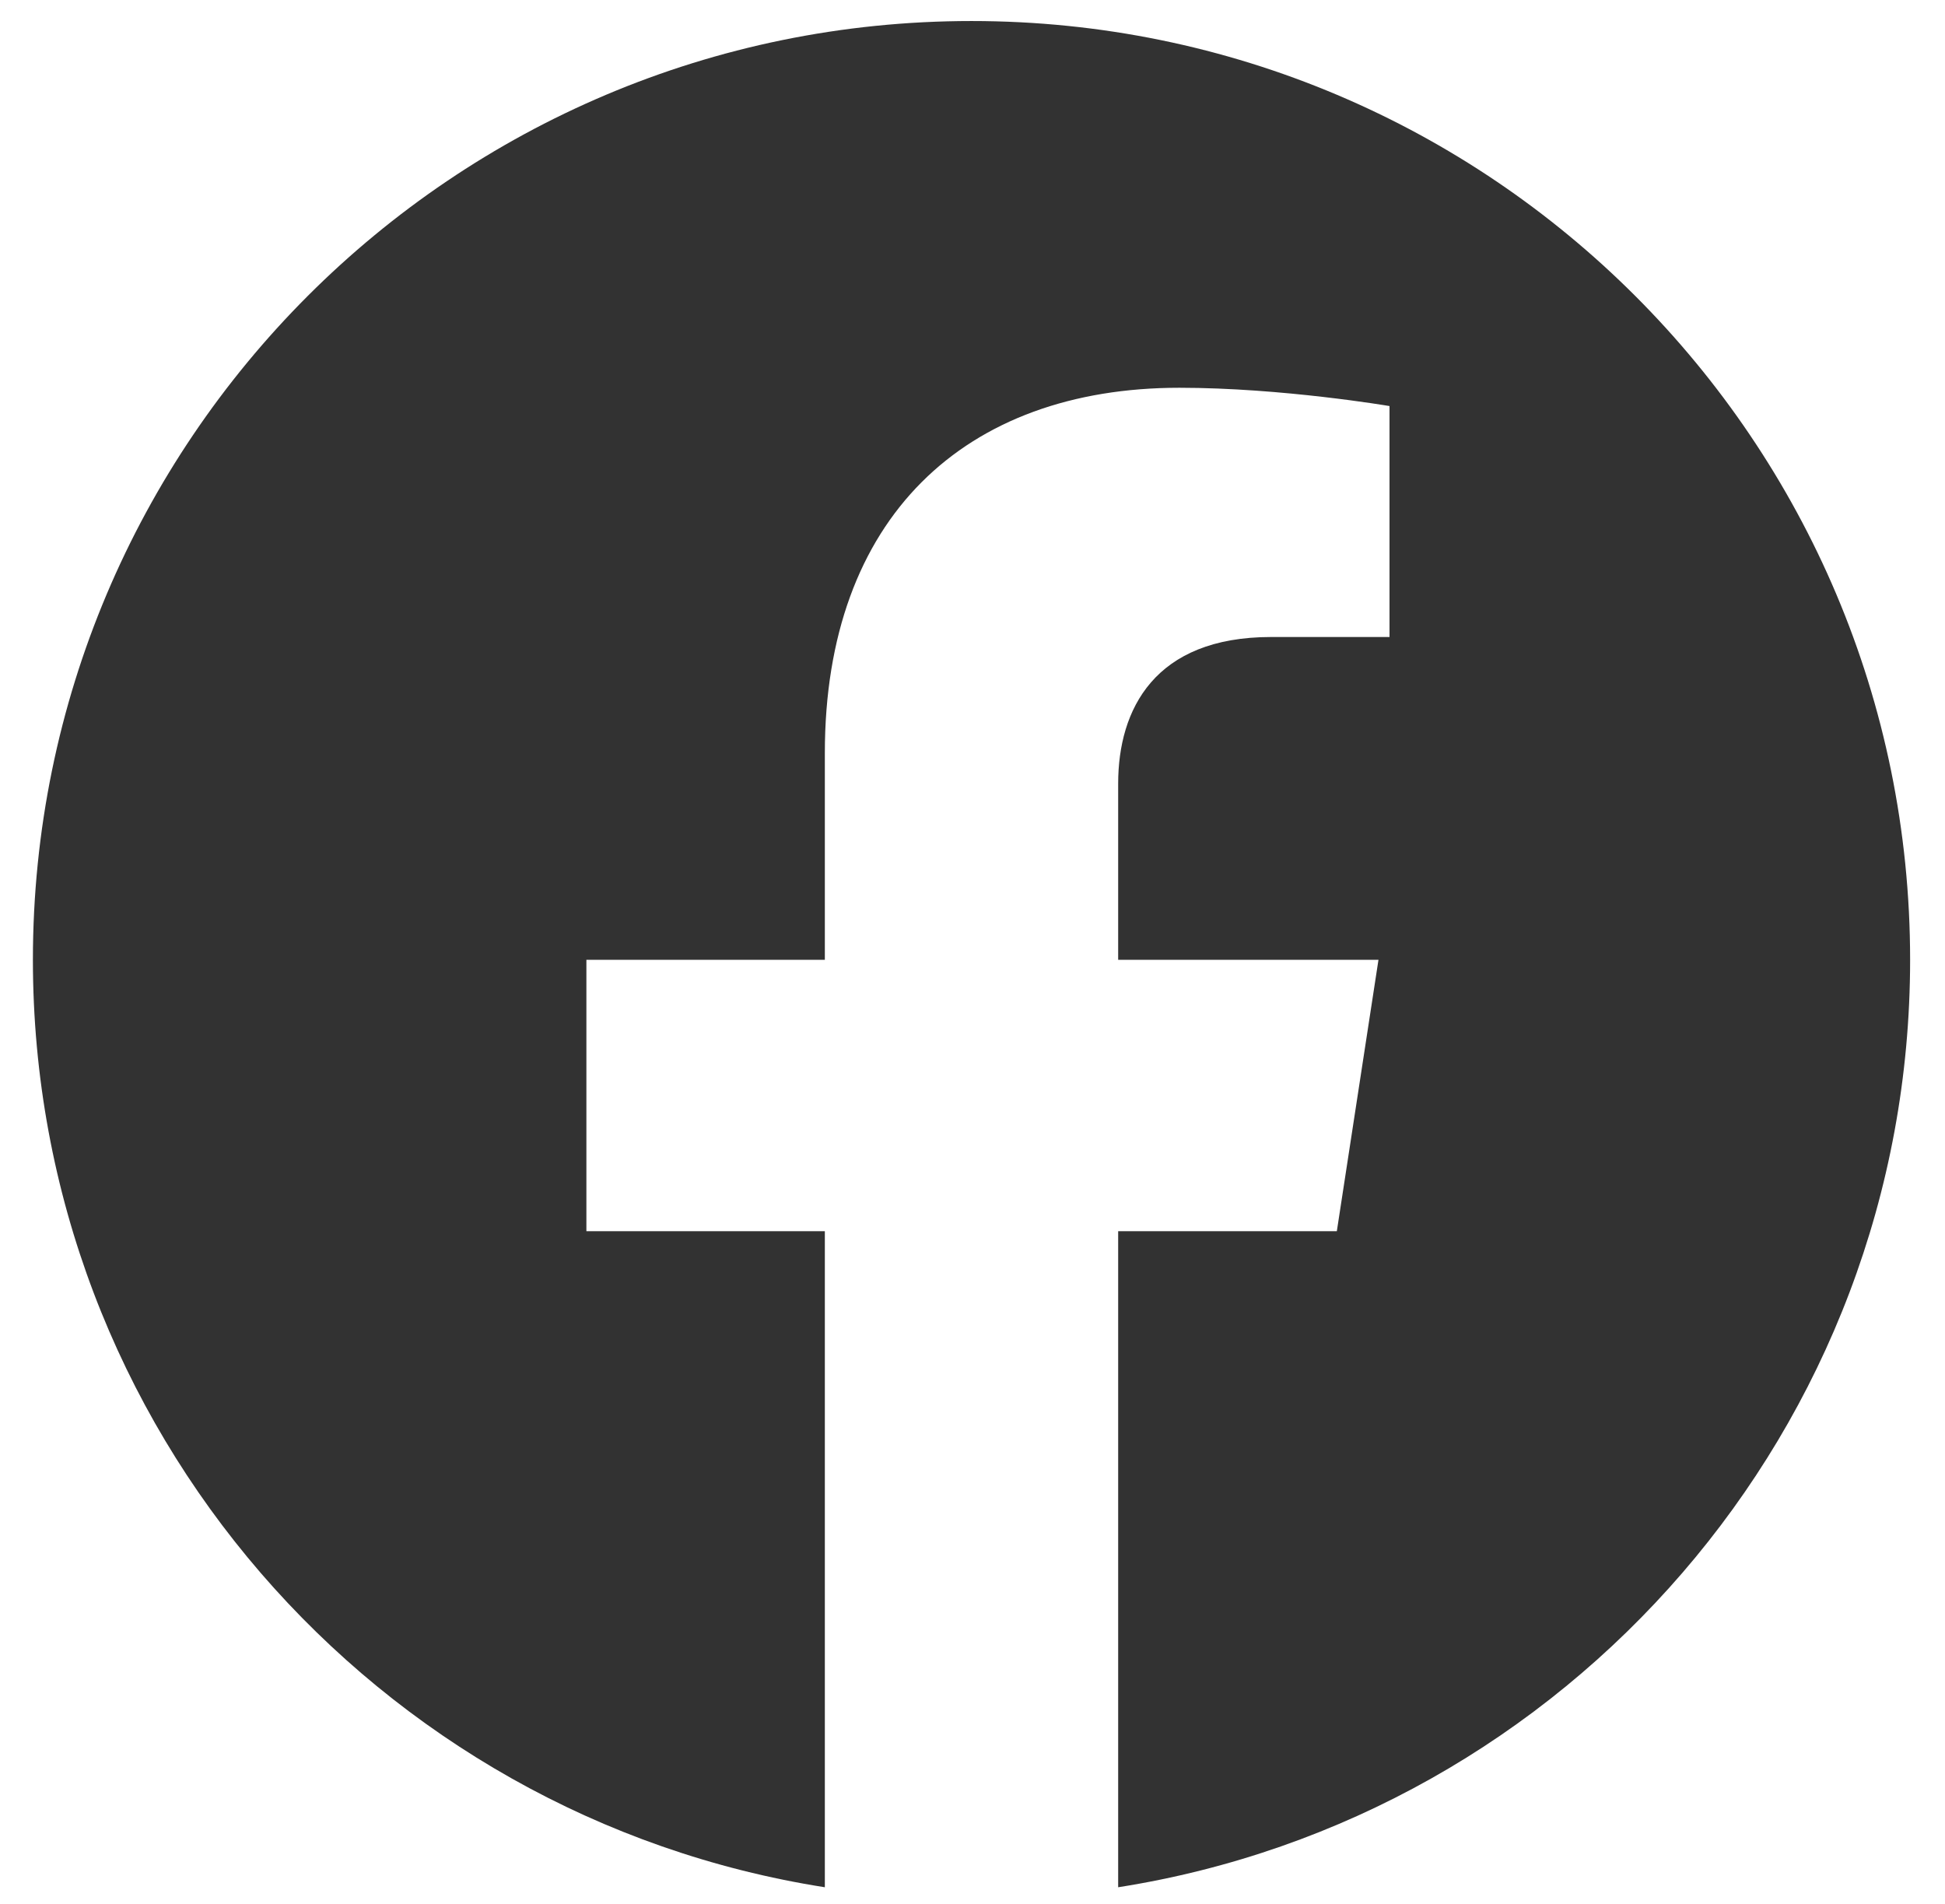
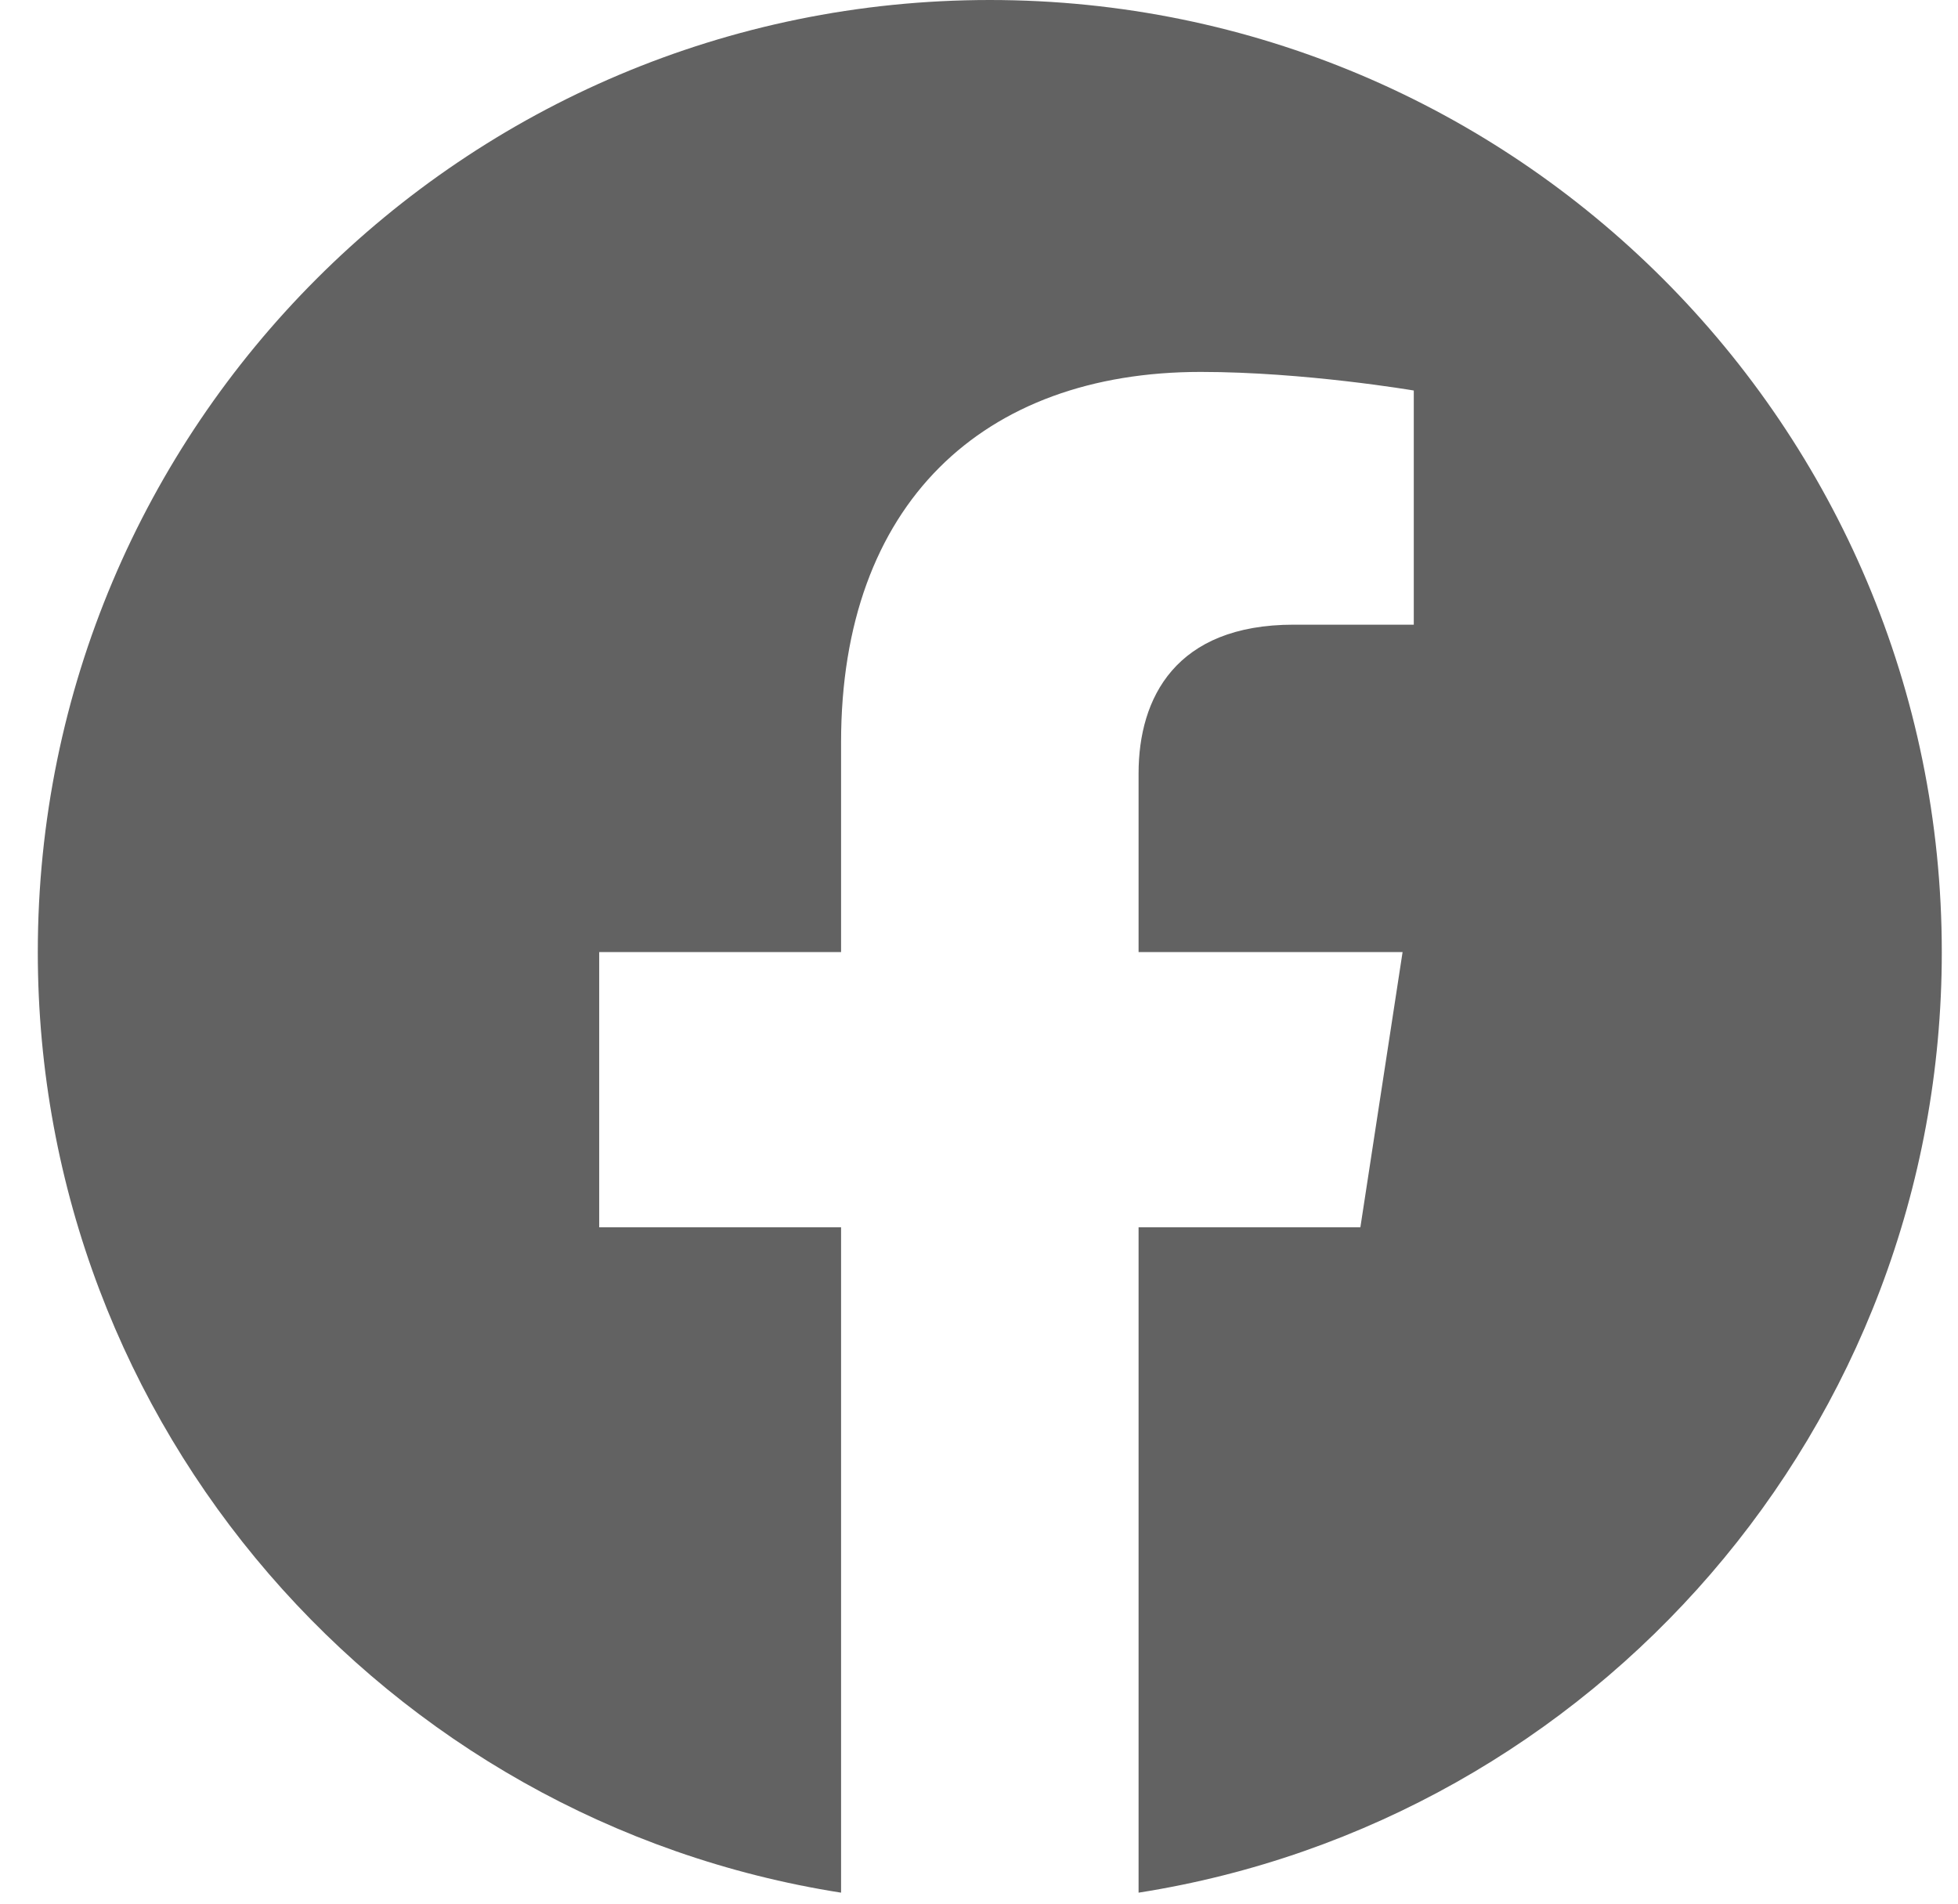
- <svg xmlns="http://www.w3.org/2000/svg" width="47" height="46" viewBox="0 0 47 46" fill="none">
-   <path d="M46.157 23.191C46.157 10.66 36.006 0.508 23.476 0.508C10.946 0.508 0.795 10.66 0.795 23.191C0.795 34.512 9.089 43.896 19.932 45.599V29.748H14.17V23.191H19.932V18.193C19.932 12.509 23.316 9.369 28.499 9.369C30.981 9.369 33.577 9.811 33.577 9.811V15.391H30.716C27.899 15.391 27.02 17.14 27.02 18.933V23.191H33.31L32.304 29.748H27.02V45.599C37.863 43.896 46.157 34.512 46.157 23.191Z" fill="#323232" />
+ <svg xmlns="http://www.w3.org/2000/svg" width="36" height="35" viewBox="0 0 36 35" fill="none">
+   <path d="M35.702 17.505C35.702 7.835 27.868 0 18.199 0C8.529 0 0.695 7.835 0.695 17.505C0.695 26.242 7.096 33.484 15.464 34.798V22.565H11.017V17.505H15.464V13.648C15.464 9.261 18.075 6.838 22.075 6.838C23.991 6.838 25.994 7.18 25.994 7.18V11.485H23.786C21.612 11.485 20.934 12.835 20.934 14.219V17.505H25.788L25.012 22.565H20.934V34.798C29.302 33.484 35.702 26.242 35.702 17.505Z" fill="#626262" />
</svg>
